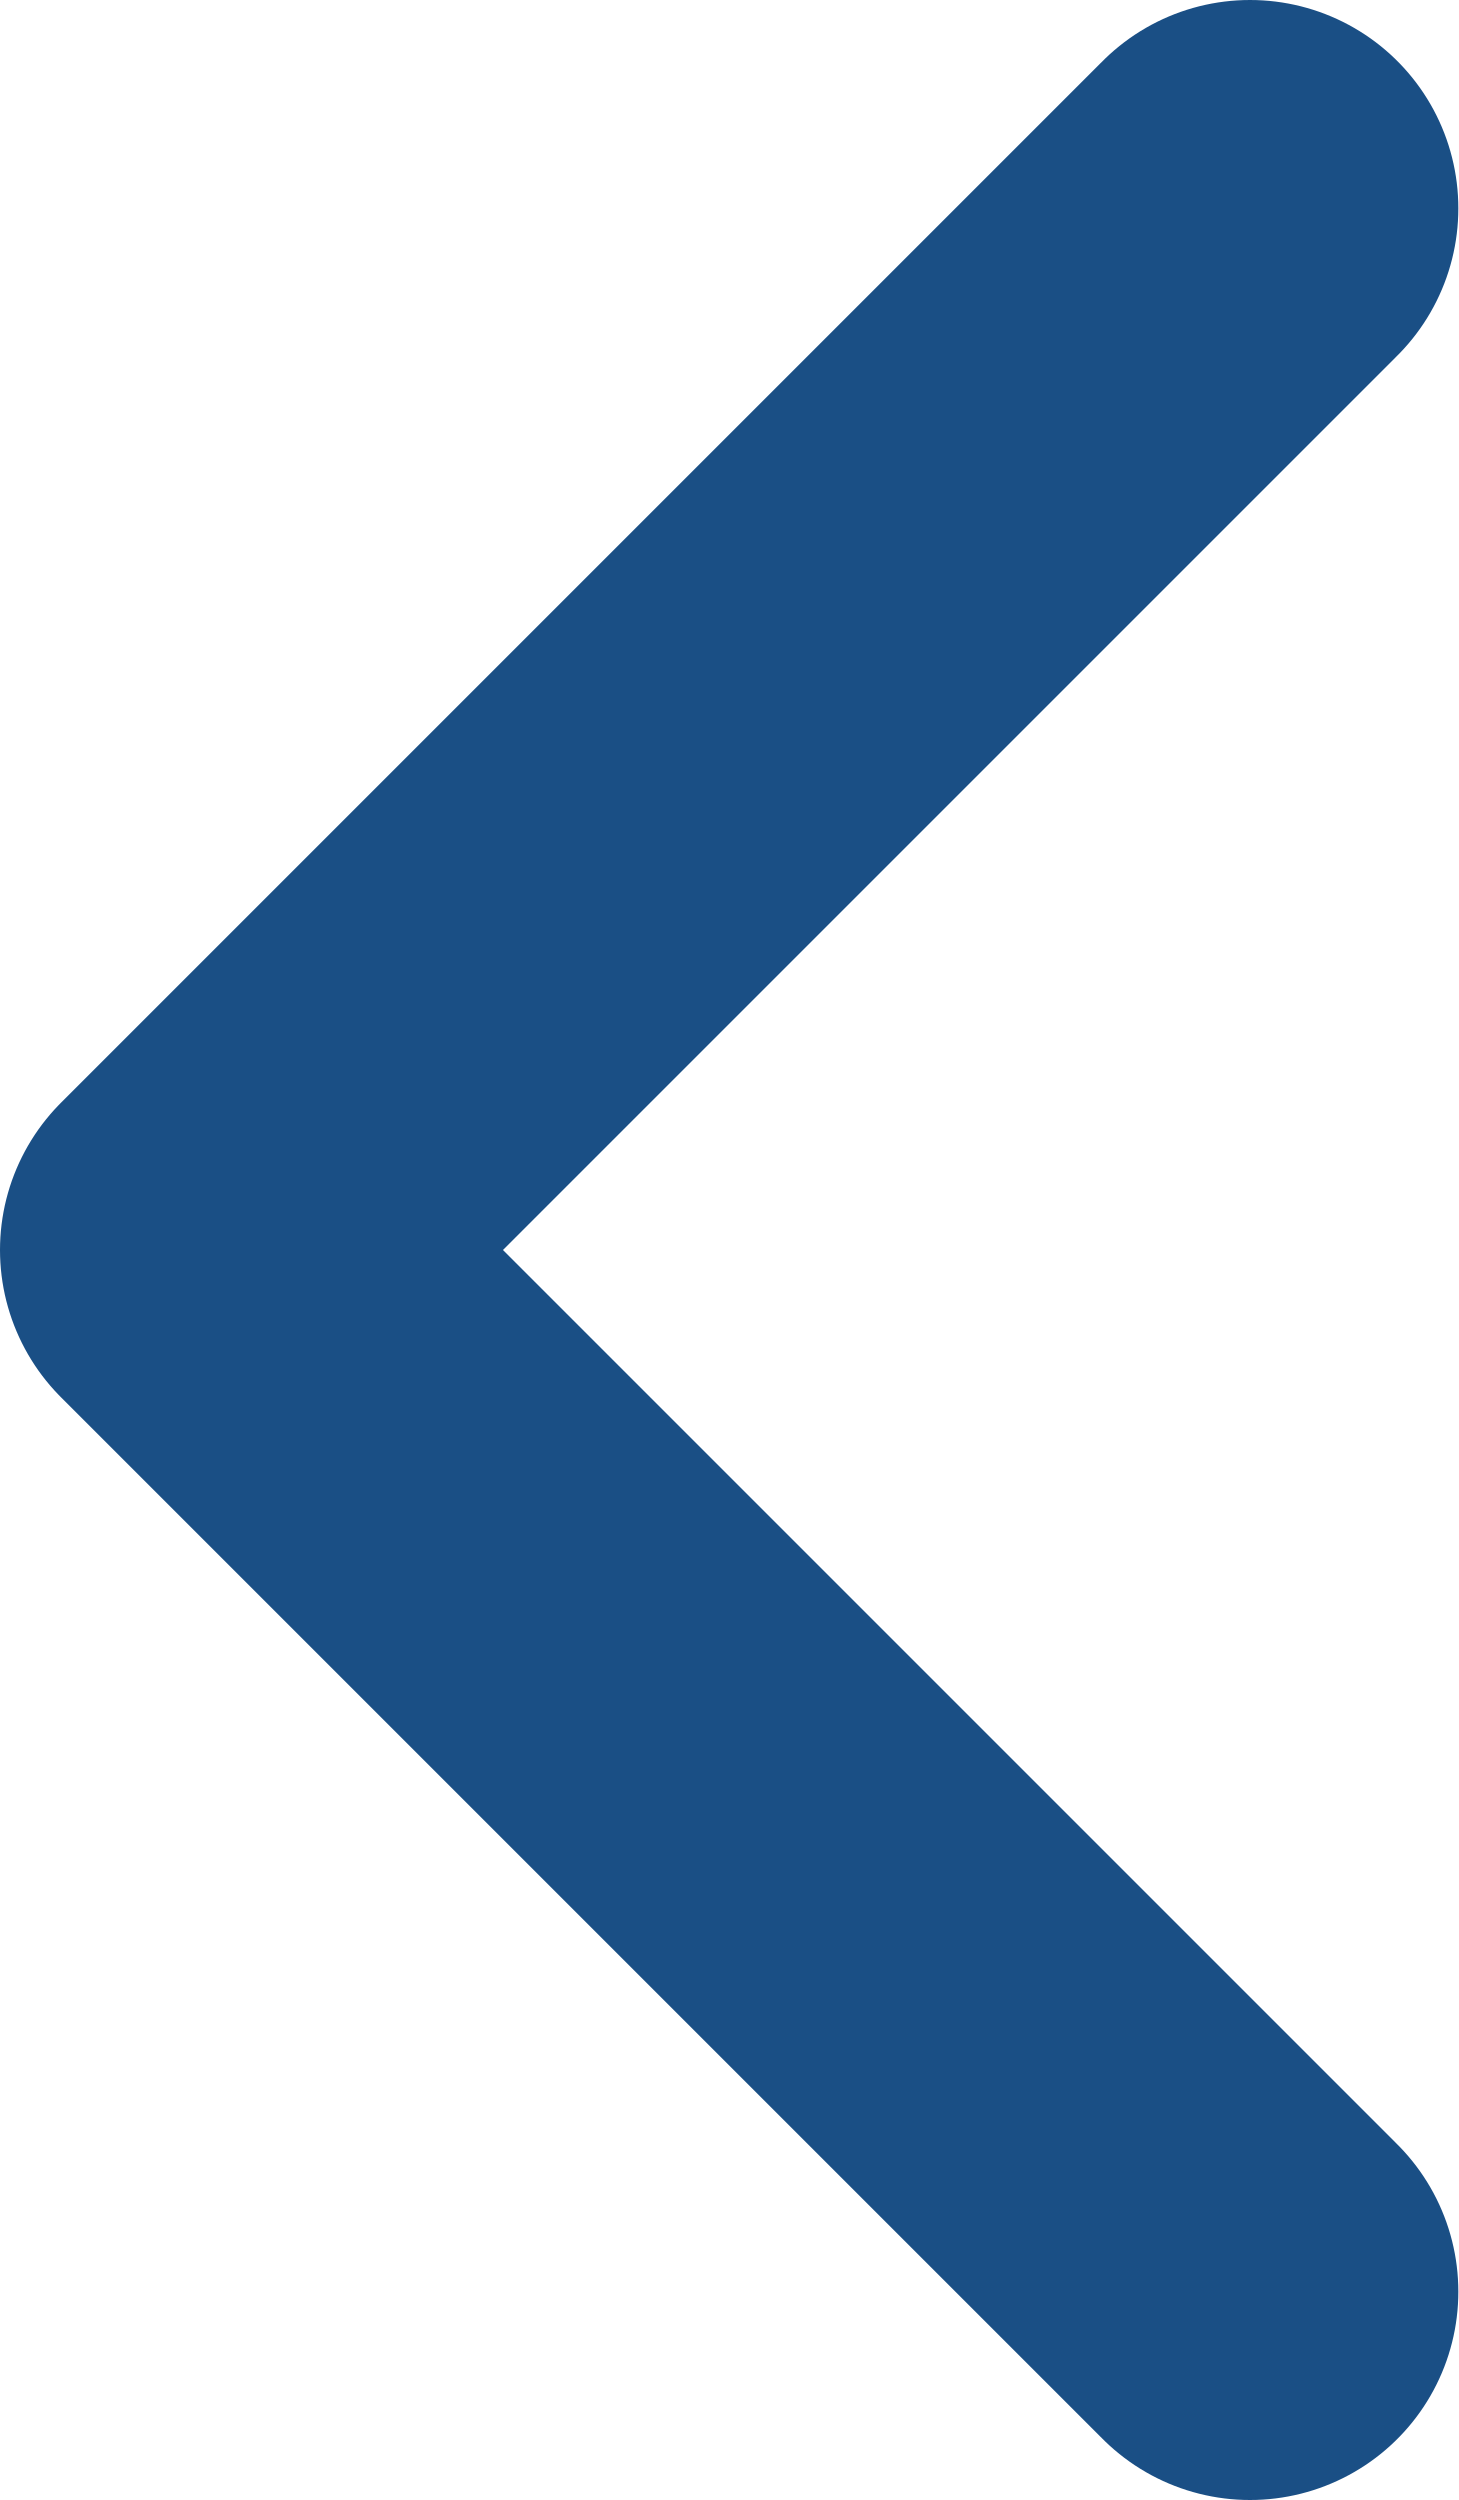
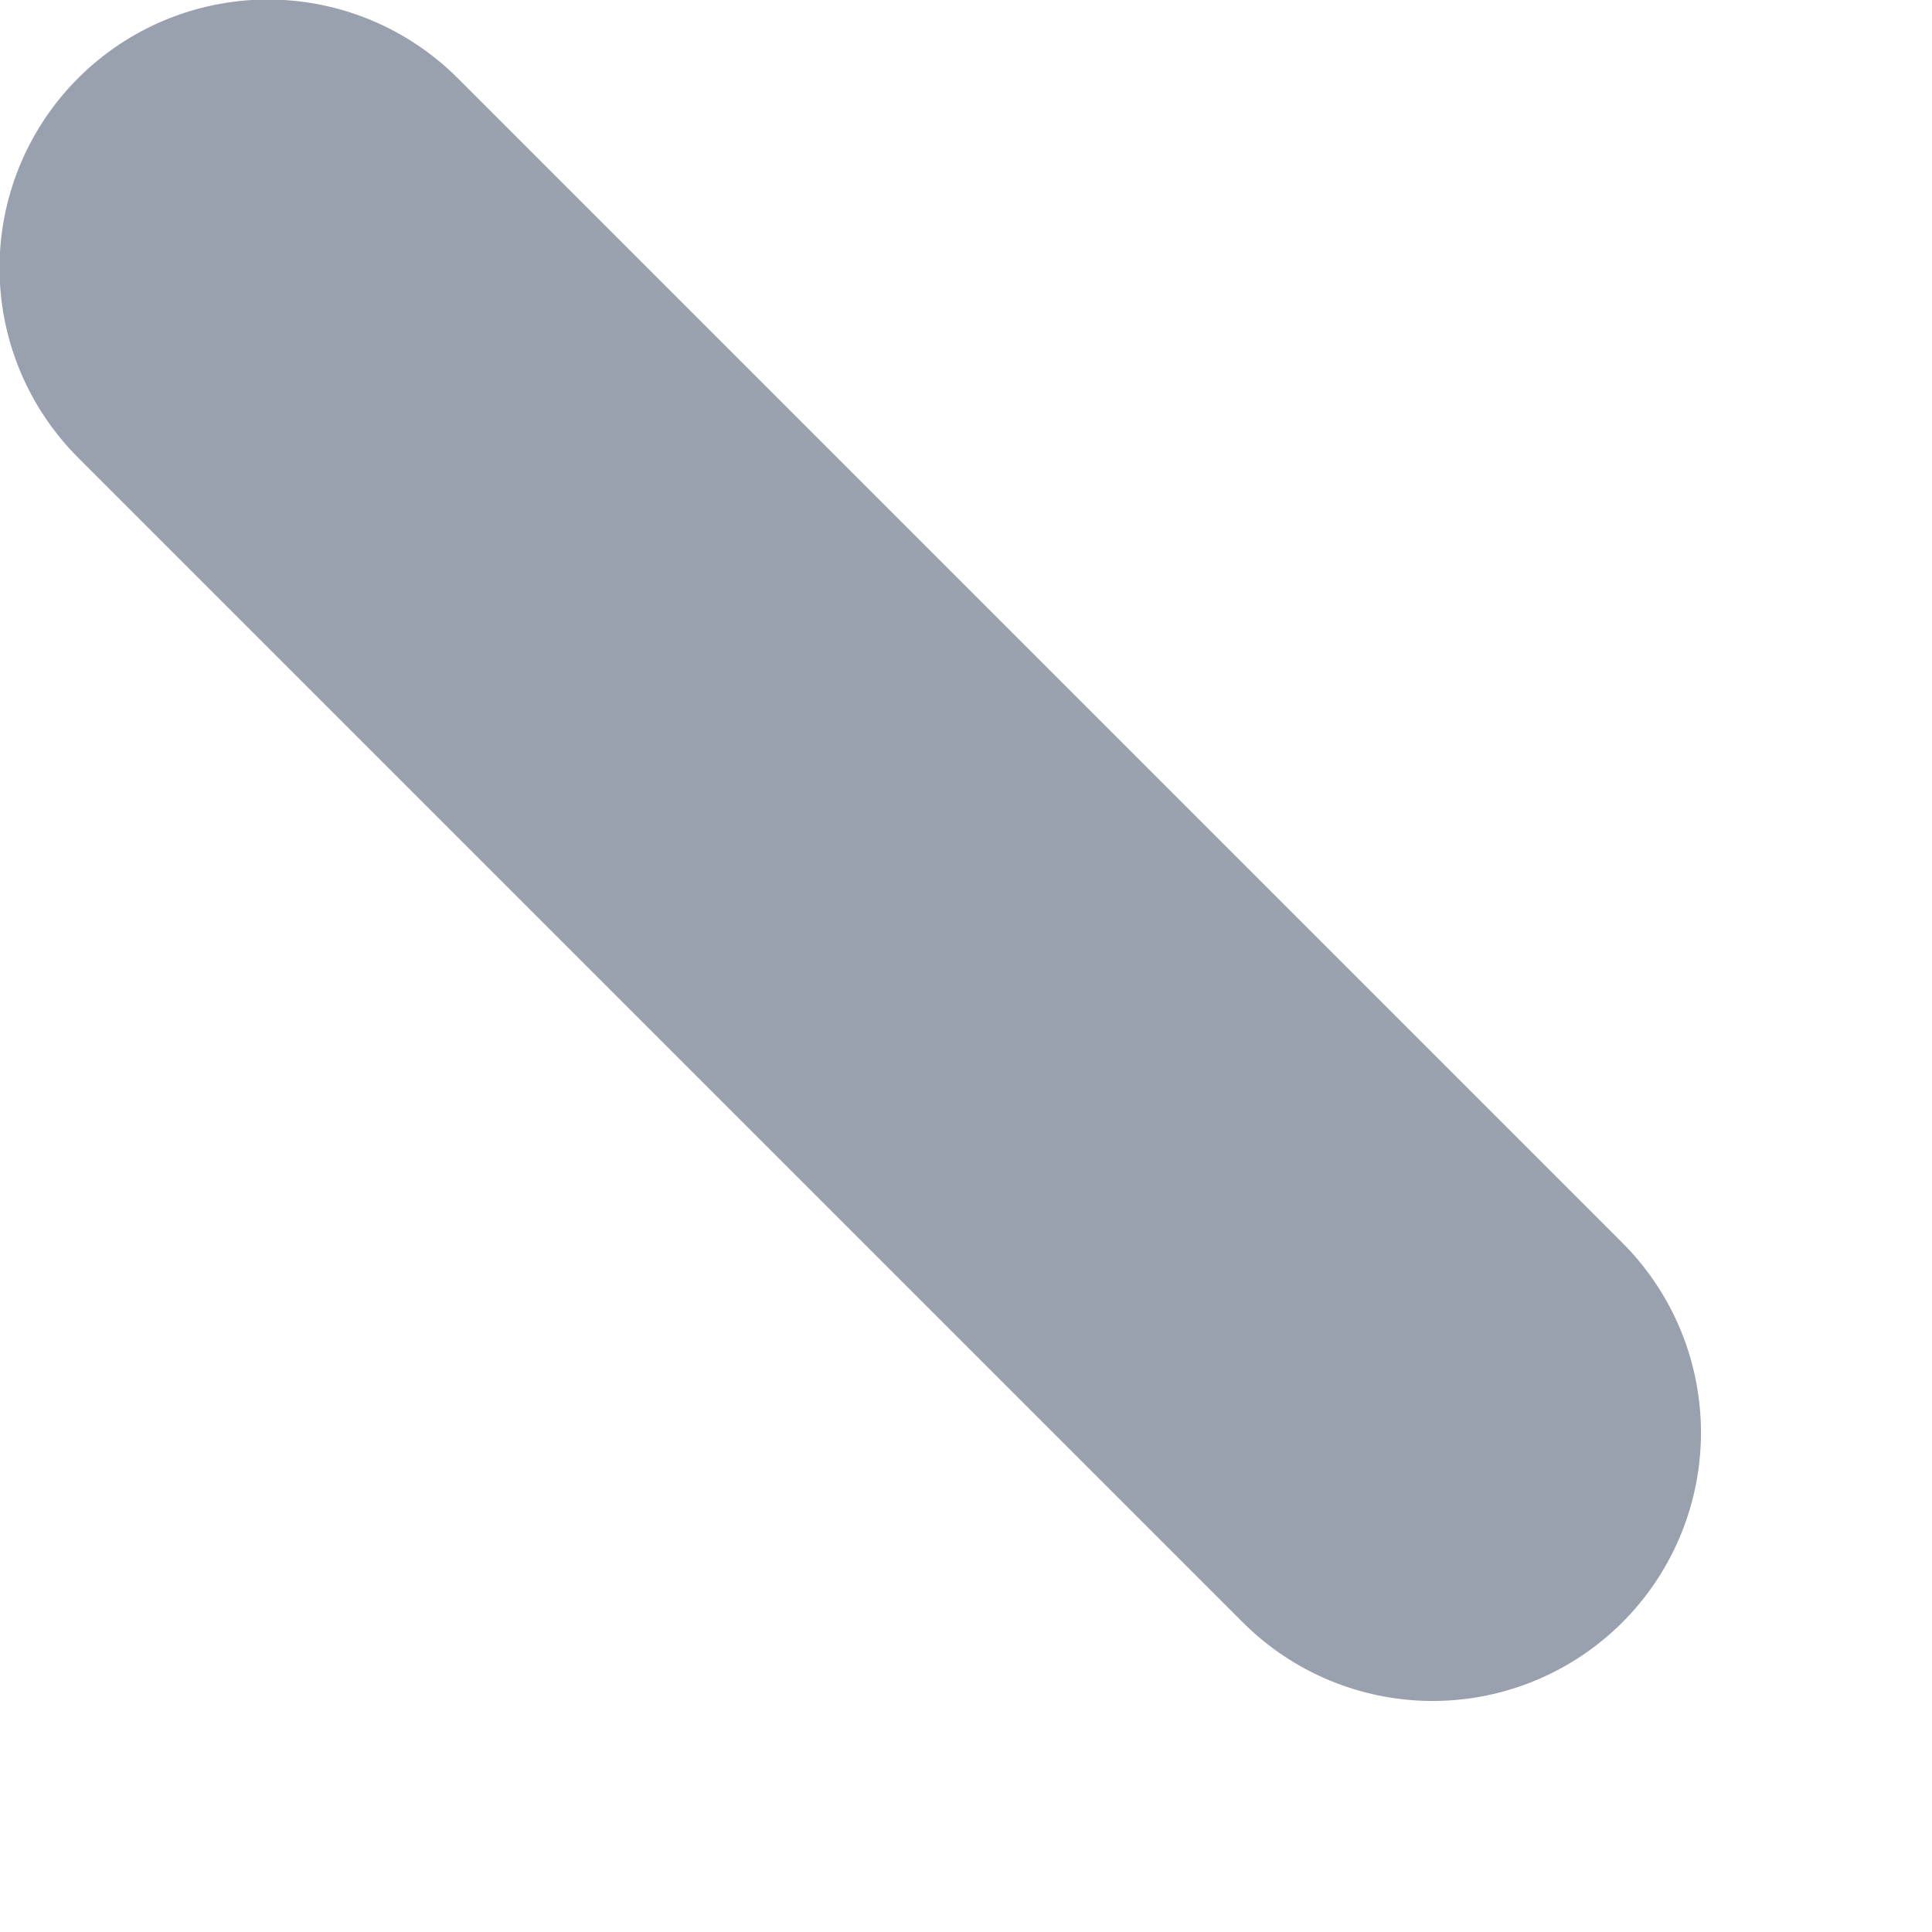
- <svg xmlns="http://www.w3.org/2000/svg" width="7" height="12" viewBox="0 0 7 12" fill="none">
-   <path d="M6 1L1 6L6 11" stroke="#1A4F85" stroke-width="2" stroke-linecap="round" stroke-linejoin="round" />
+ <svg xmlns="http://www.w3.org/2000/svg" width="6" height="6" viewBox="0 0 6 6" fill="none">
+   <path d="M4.449 4.449L0.832 0.832" stroke="#99A1AF" stroke-width="1.667" stroke-linecap="round" stroke-linejoin="round" />
</svg>
